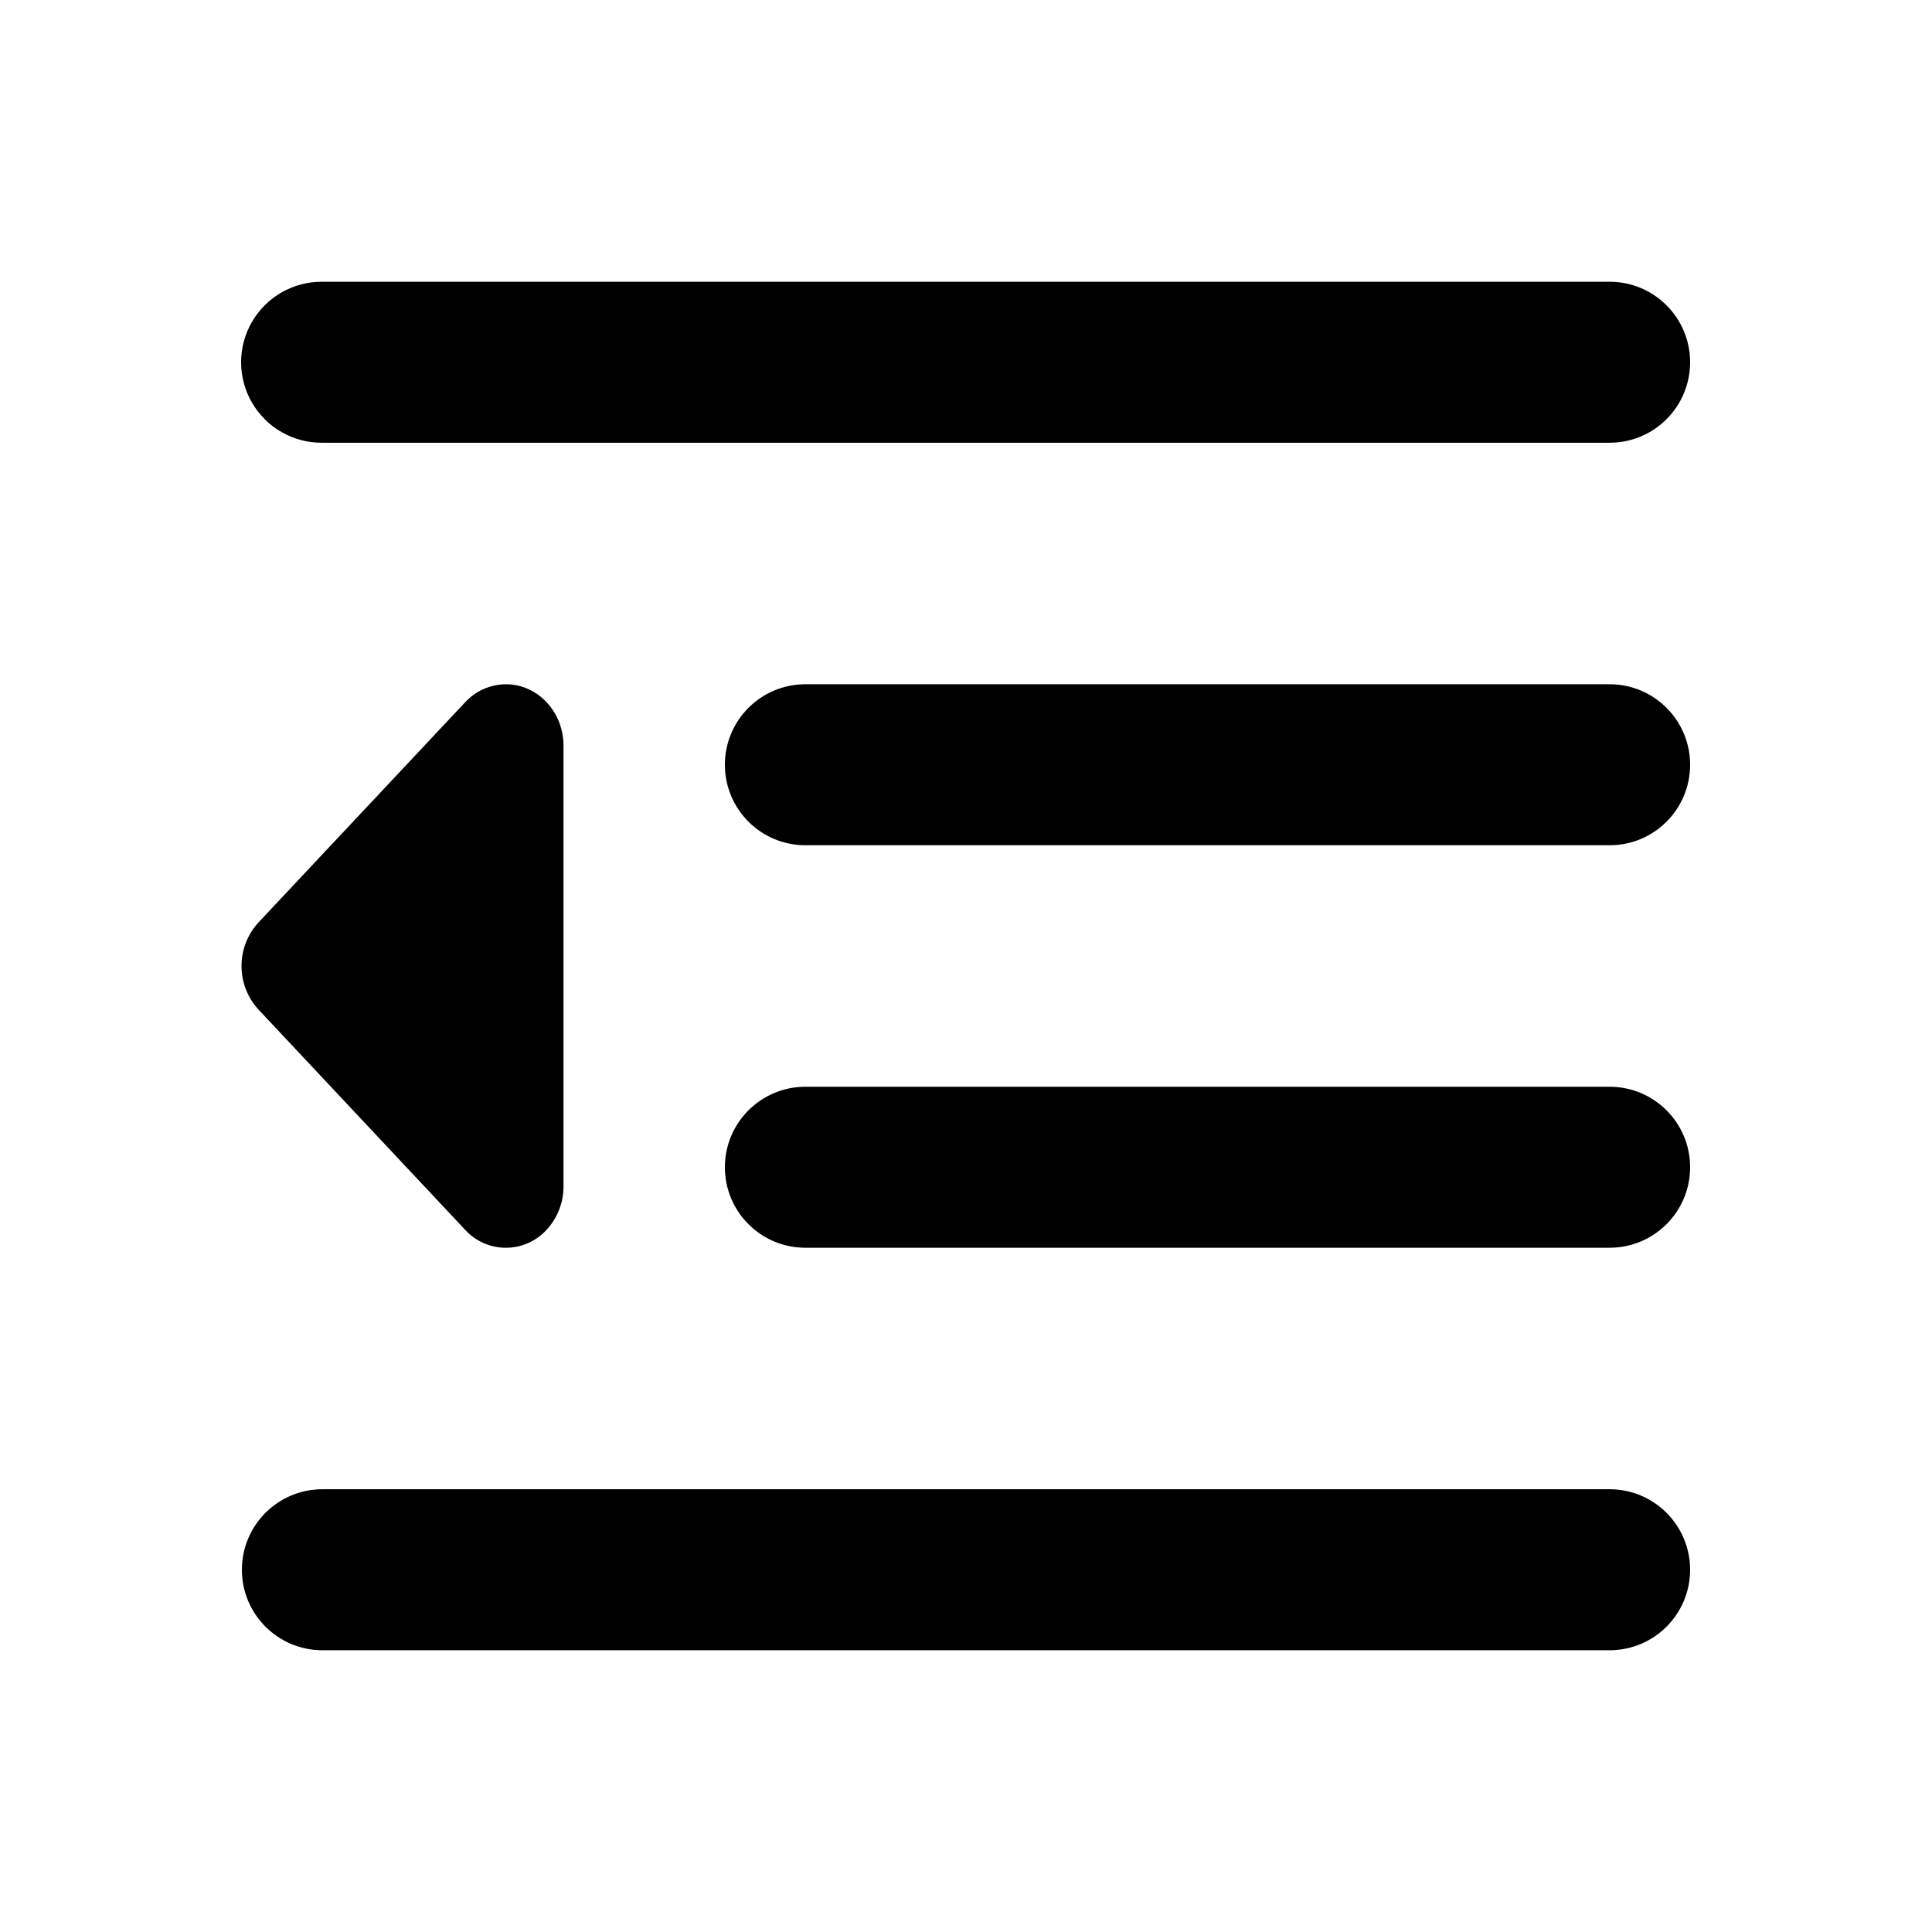
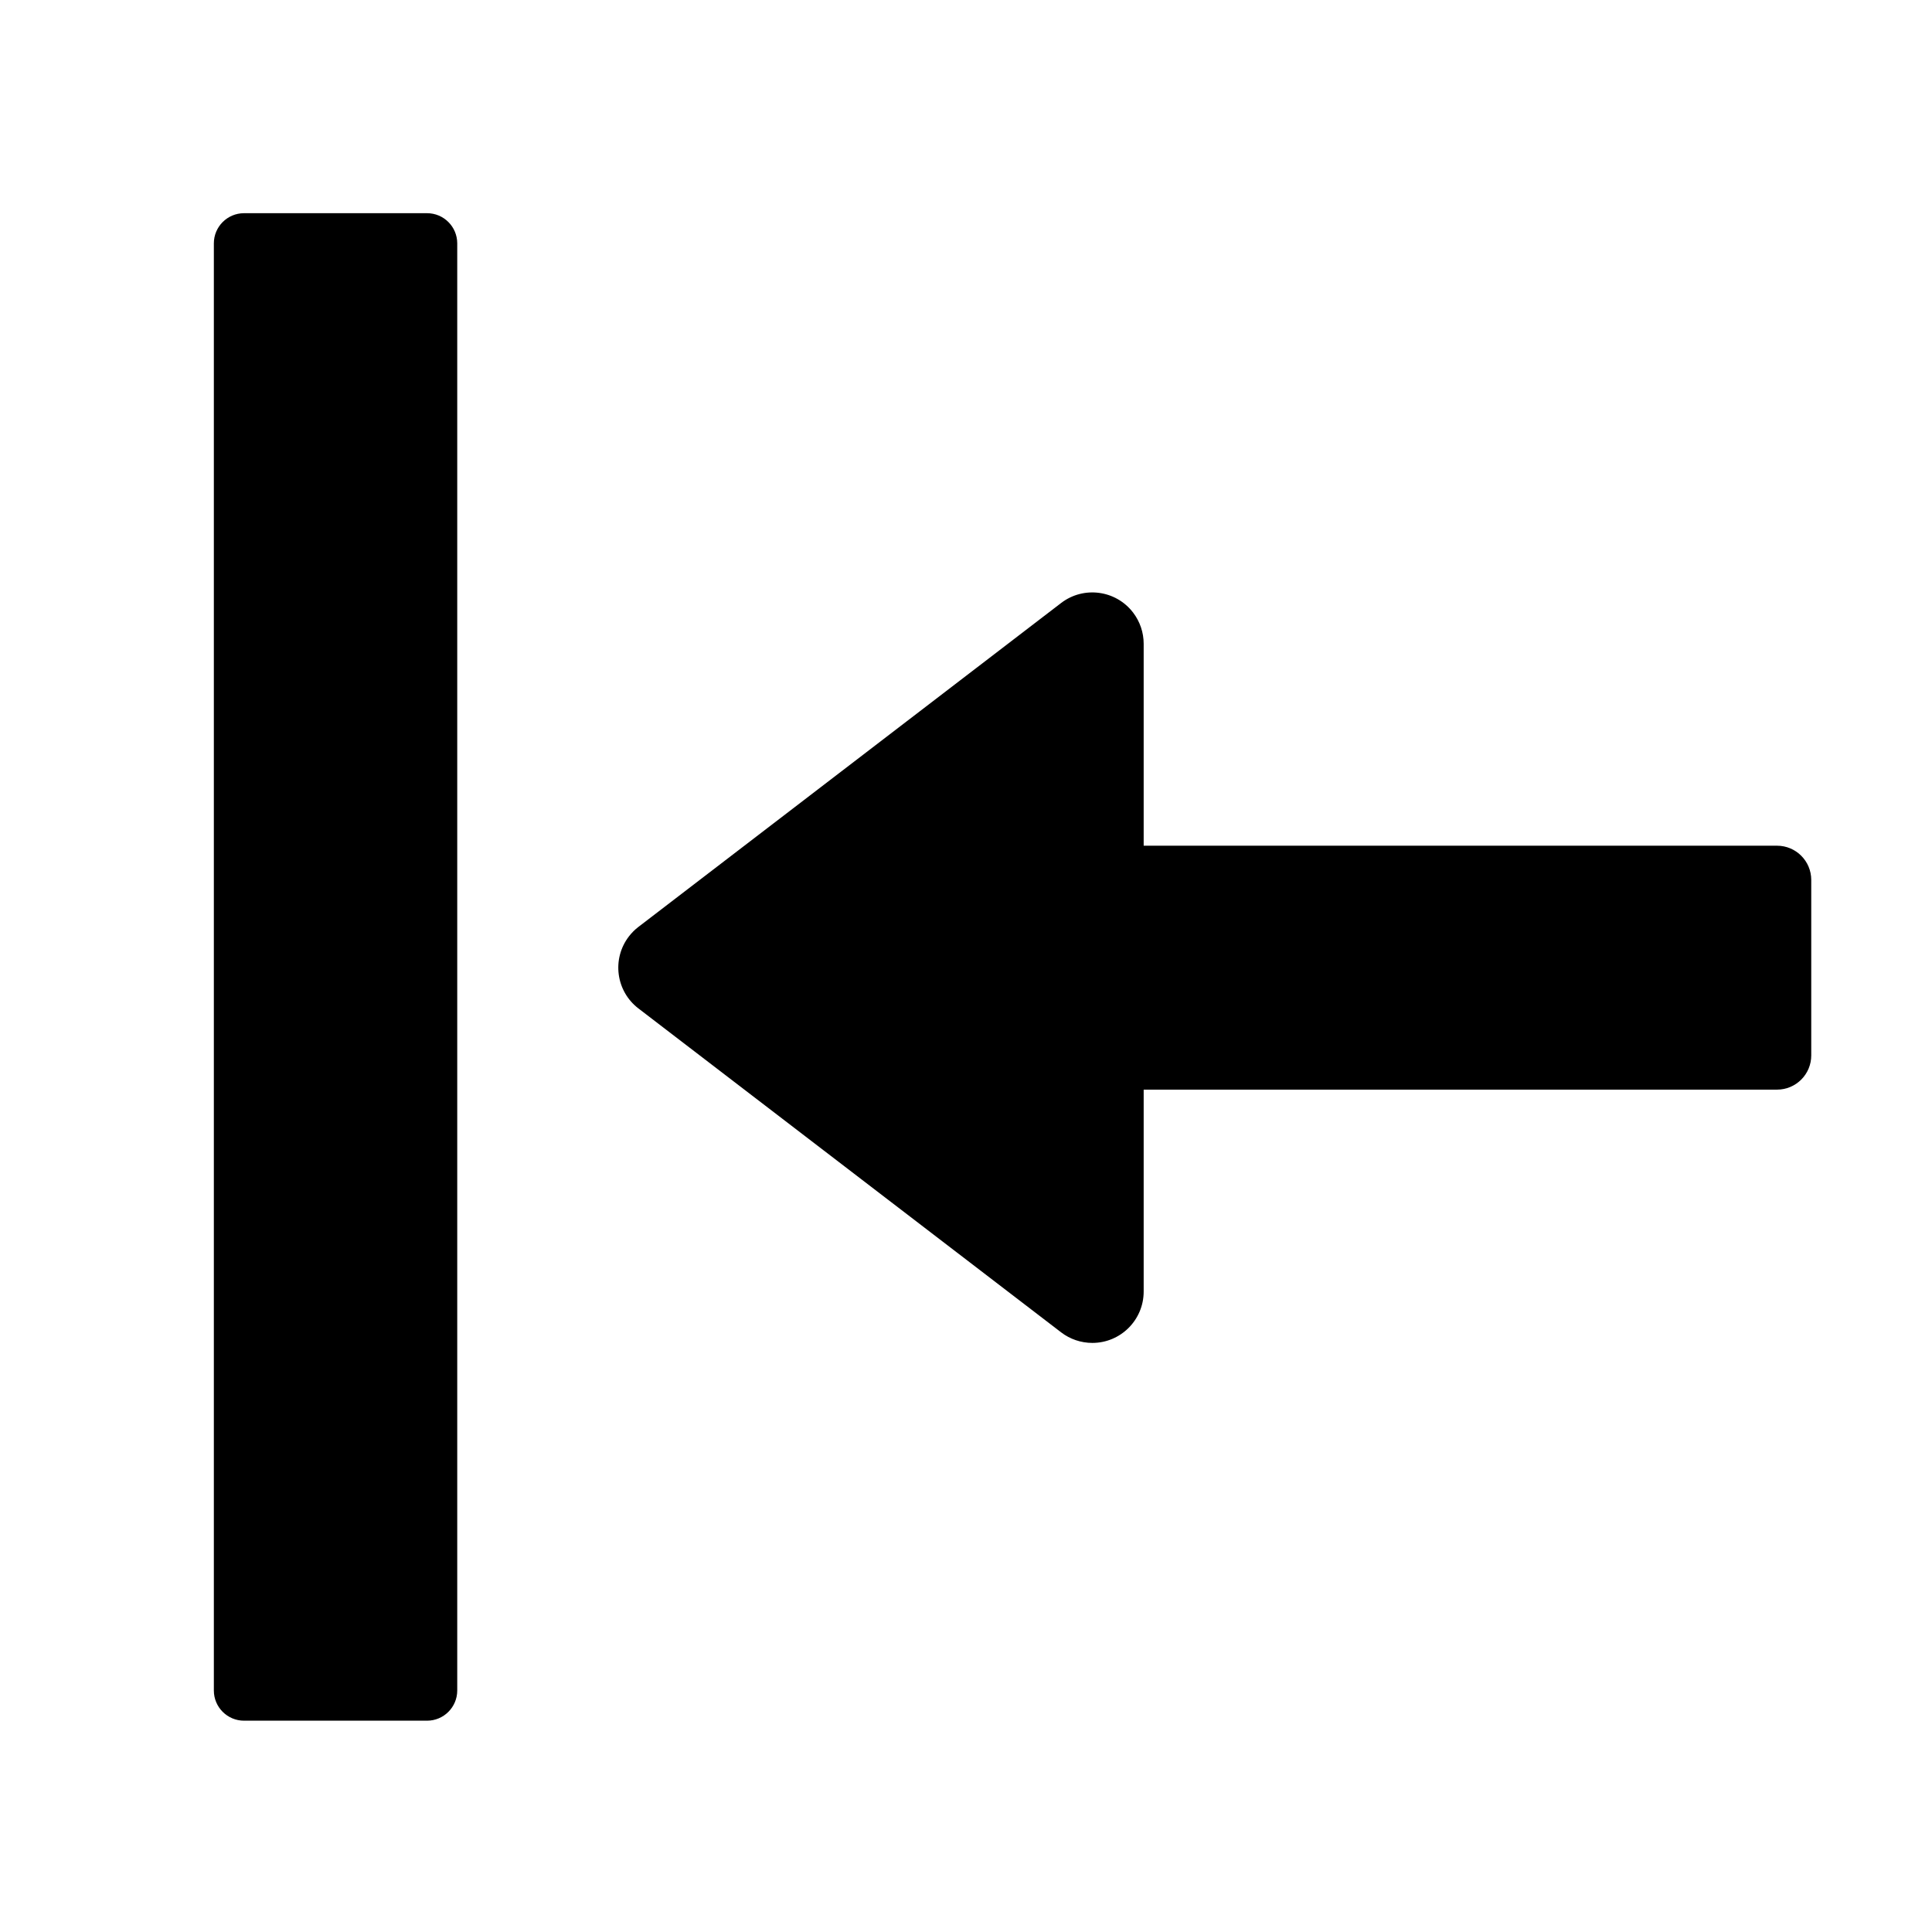
- <svg xmlns="http://www.w3.org/2000/svg" t="1723693303279" class="icon" viewBox="0 0 1024 1024" version="1.1" p-id="1448" width="16" height="16">
-   <path d="M170.667 149.333h682.667a42.667 42.667 0 0 1 0 85.333H170.667a42.667 42.667 0 1 1 0-85.333z m0 640h682.667a42.667 42.667 0 0 1 0 85.333H170.667a42.667 42.667 0 0 1 0-85.333z m256-213.333h426.667a42.667 42.667 0 0 1 0 85.333H426.667a42.667 42.667 0 0 1 0-85.333z m0-213.333h426.667a42.667 42.667 0 0 1 0 85.333H426.667a42.667 42.667 0 0 1 0-85.333z m-289.707 172.373a34.133 34.133 0 0 1 0-46.08l109.568-116.736a29.611 29.611 0 0 1 21.589-9.557c16.853 0 30.549 14.592 30.549 32.555v233.557a33.707 33.707 0 0 1-8.96 23.04 29.227 29.227 0 0 1-43.179 0L136.96 535.04z" fill="currentColor" p-id="1449" />
+ <svg xmlns="http://www.w3.org/2000/svg" t="1730272773868" class="icon" viewBox="0 0 1024 1024" version="1.1" p-id="22204" width="32" height="32">
+   <path d="M242.345 129v767c0 8.837-7.164 16-16 16h-97c-8.837 0-16-7.163-16-16V129c0-8.837 7.163-16 16-16h97c8.836 0 16 7.163 16 16zM606.17 577.528v107.025c0 15.032-12.186 27.218-27.217 27.218a27.218 27.218 0 0 1-16.555-5.614L338.373 534.49c-11.932-9.143-14.192-26.227-5.05-38.159a27.218 27.218 0 0 1 5.05-5.049l224.026-171.667c11.931-9.143 29.016-6.882 38.159 5.05a27.218 27.218 0 0 1 5.613 16.554v107.025h335.684c10.021 0 18.145 8.124 18.145 18.145v92.994c0 10.021-8.124 18.145-18.145 18.145H606.17z" fill="#000000" p-id="22205" />
</svg>
